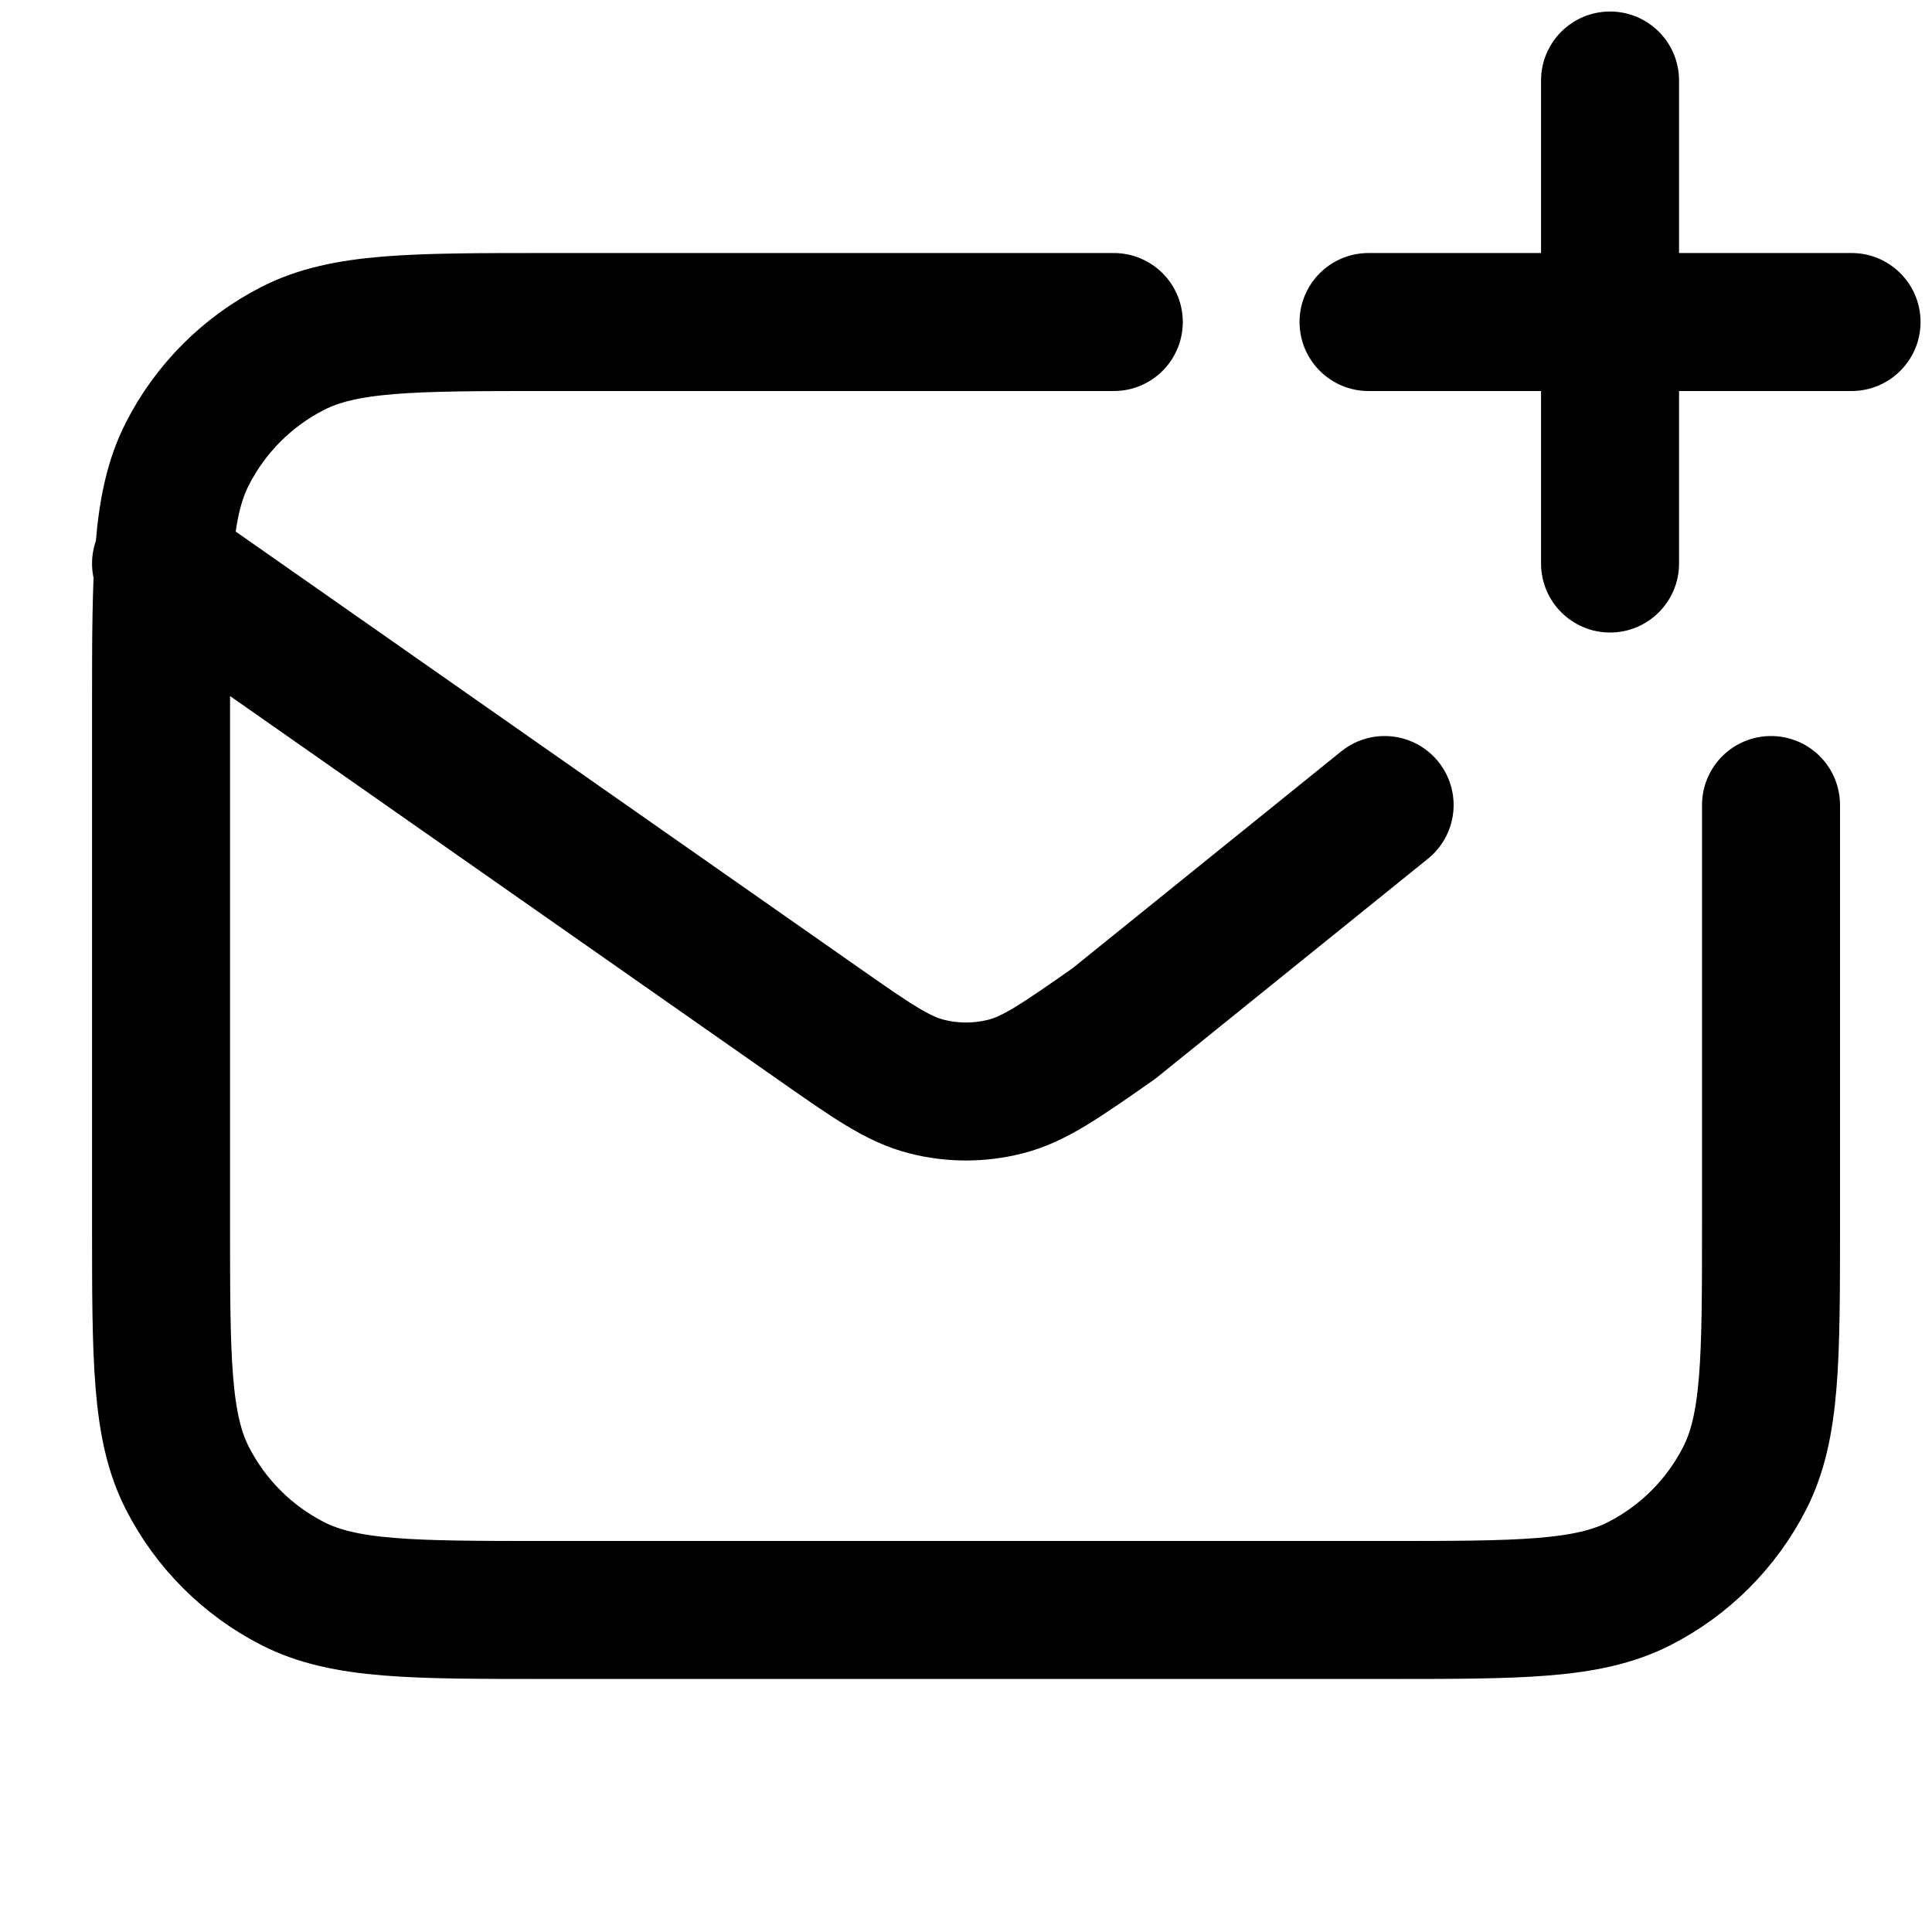
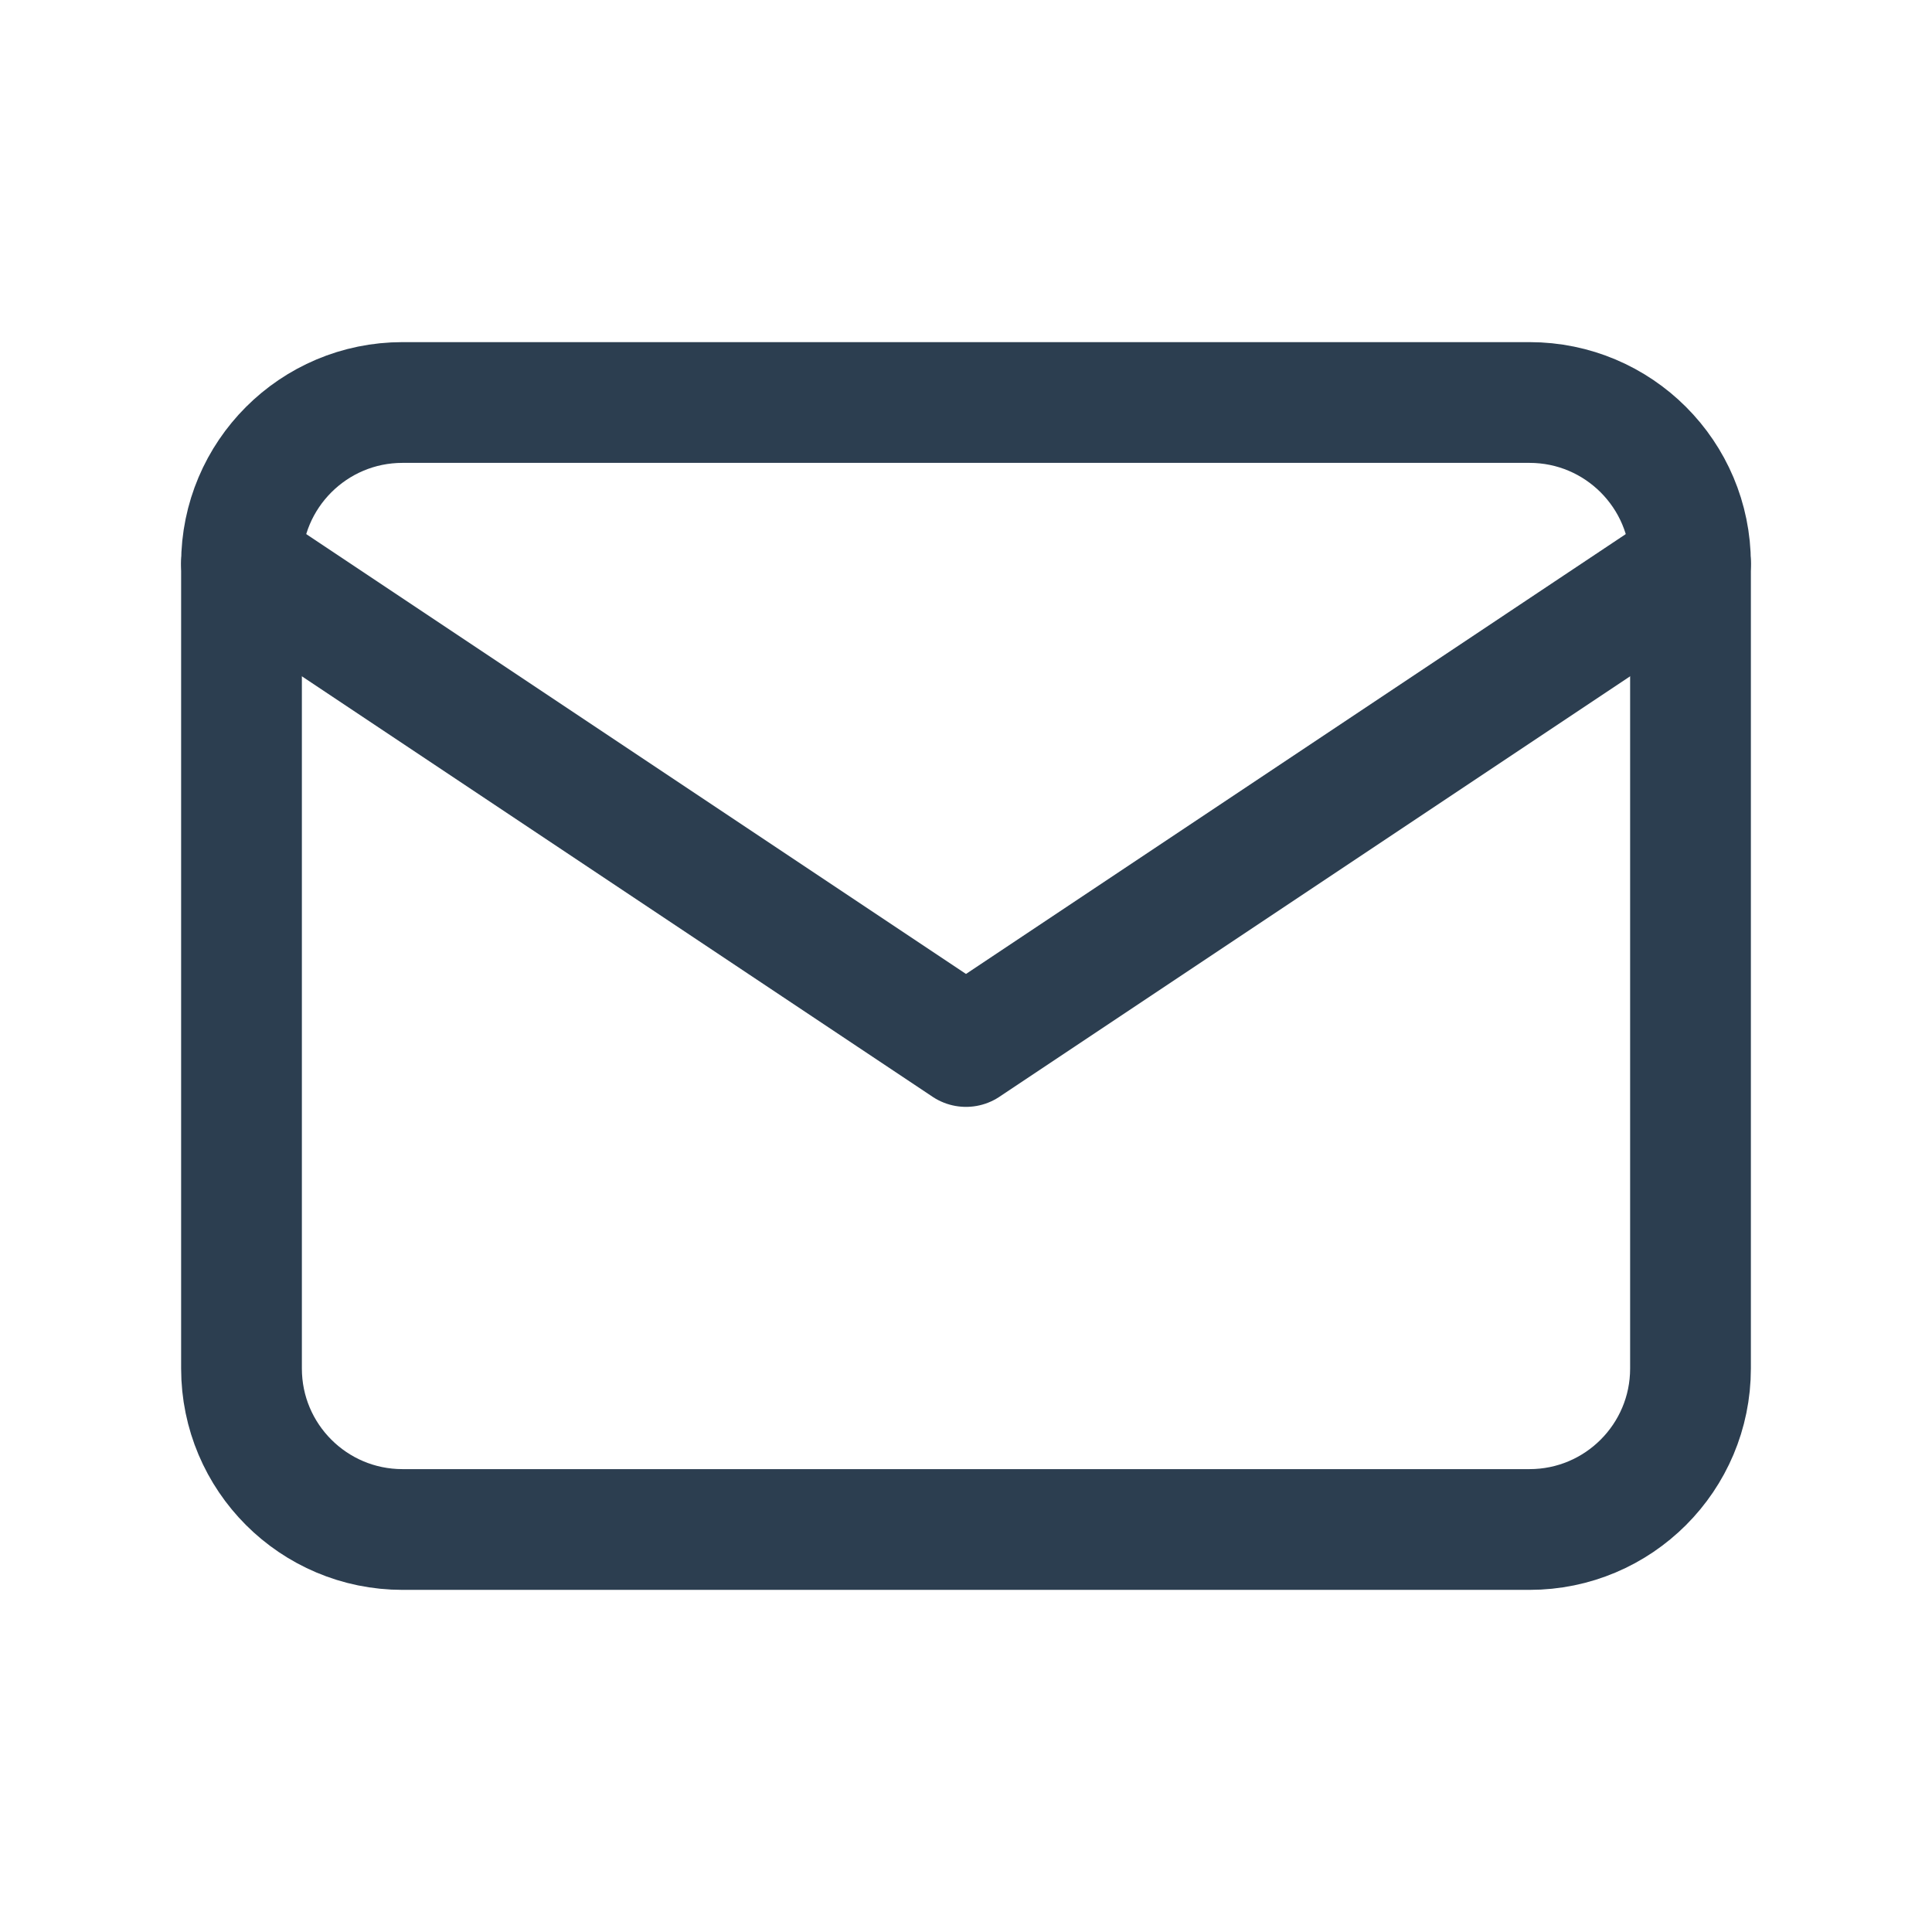
- <svg xmlns="http://www.w3.org/2000/svg" width="28" height="28" viewBox="0 0 28 28" fill="none">
-   <path d="M16.142 4.667H7.934C5.974 4.667 4.994 4.667 4.245 5.048C3.586 5.384 3.051 5.919 2.715 6.578C2.334 7.326 2.334 8.307 2.334 10.267V17.733C2.334 19.694 2.334 20.674 2.715 21.422C3.051 22.081 3.586 22.616 4.245 22.952C4.994 23.333 5.974 23.333 7.934 23.333H20.067C22.027 23.333 23.008 23.333 23.756 22.952C24.415 22.616 24.95 22.081 25.286 21.422C25.667 20.674 25.667 19.694 25.667 17.733V11.667M2.334 8.167L11.86 14.835C12.631 15.375 13.017 15.645 13.436 15.749C13.807 15.842 14.194 15.842 14.565 15.749C14.985 15.645 15.37 15.375 16.142 14.835L20.067 11.667" stroke="currentColor" stroke-width="2" stroke-linecap="round" stroke-linejoin="round" />
-   <path d="M22.334 8.167C22.334 8.719 22.782 9.167 23.334 9.167C23.886 9.167 24.334 8.719 24.334 8.167H22.334ZM24.334 1.167C24.334 0.614 23.886 0.167 23.334 0.167C22.782 0.167 22.334 0.614 22.334 1.167H24.334ZM19.834 3.667C19.282 3.667 18.834 4.114 18.834 4.667C18.834 5.219 19.282 5.667 19.834 5.667V3.667ZM26.834 5.667C27.386 5.667 27.834 5.219 27.834 4.667C27.834 4.114 27.386 3.667 26.834 3.667V5.667ZM24.334 8.167V1.167H22.334V8.167H24.334ZM19.834 5.667H26.834V3.667H19.834V5.667Z" fill="currentColor" />
+ <svg xmlns="http://www.w3.org/2000/svg" class="icon icon-tabler icon-tabler-mail" width="44" height="44" viewBox="0 0 24 24" stroke-width="1.5" stroke="#2c3e50" fill="none" stroke-linecap="round" stroke-linejoin="round">
+   <path stroke="none" d="M0 0h24v24H0z" fill="none" />
+   <rect x="3" y="5" width="18" height="14" rx="2" />
+   <polyline points="3 7 12 13 21 7" />
</svg>
